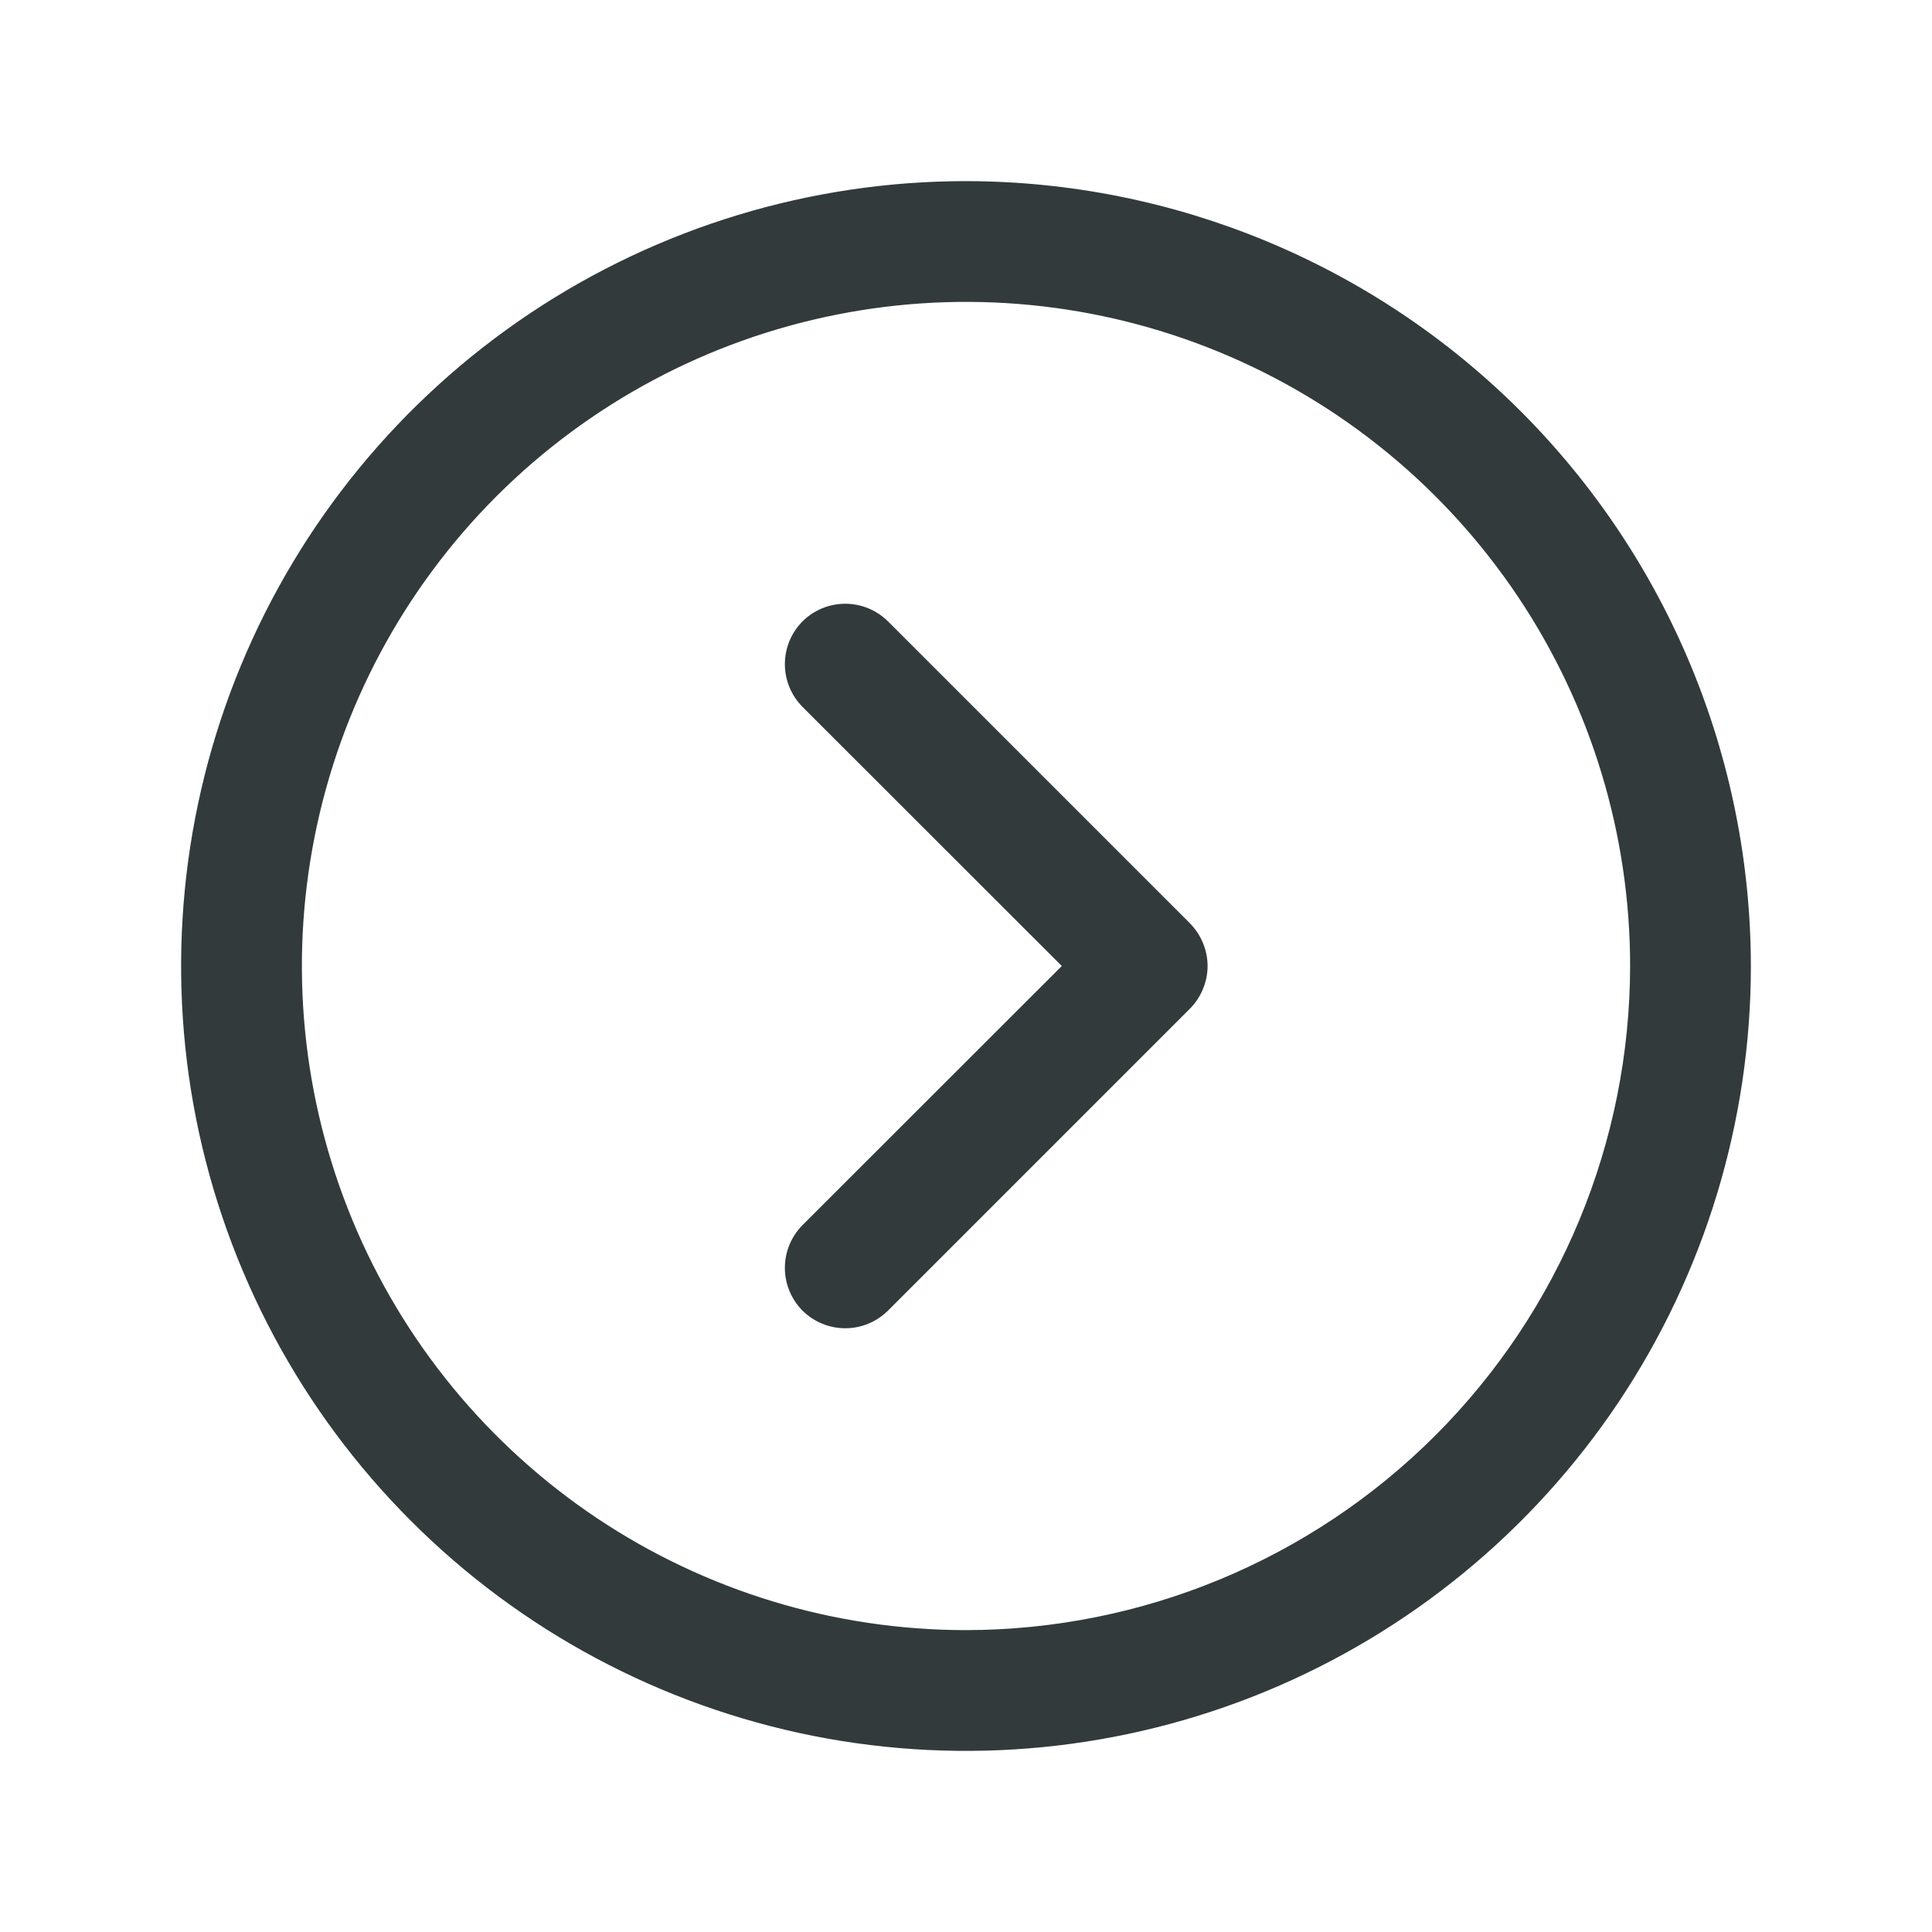
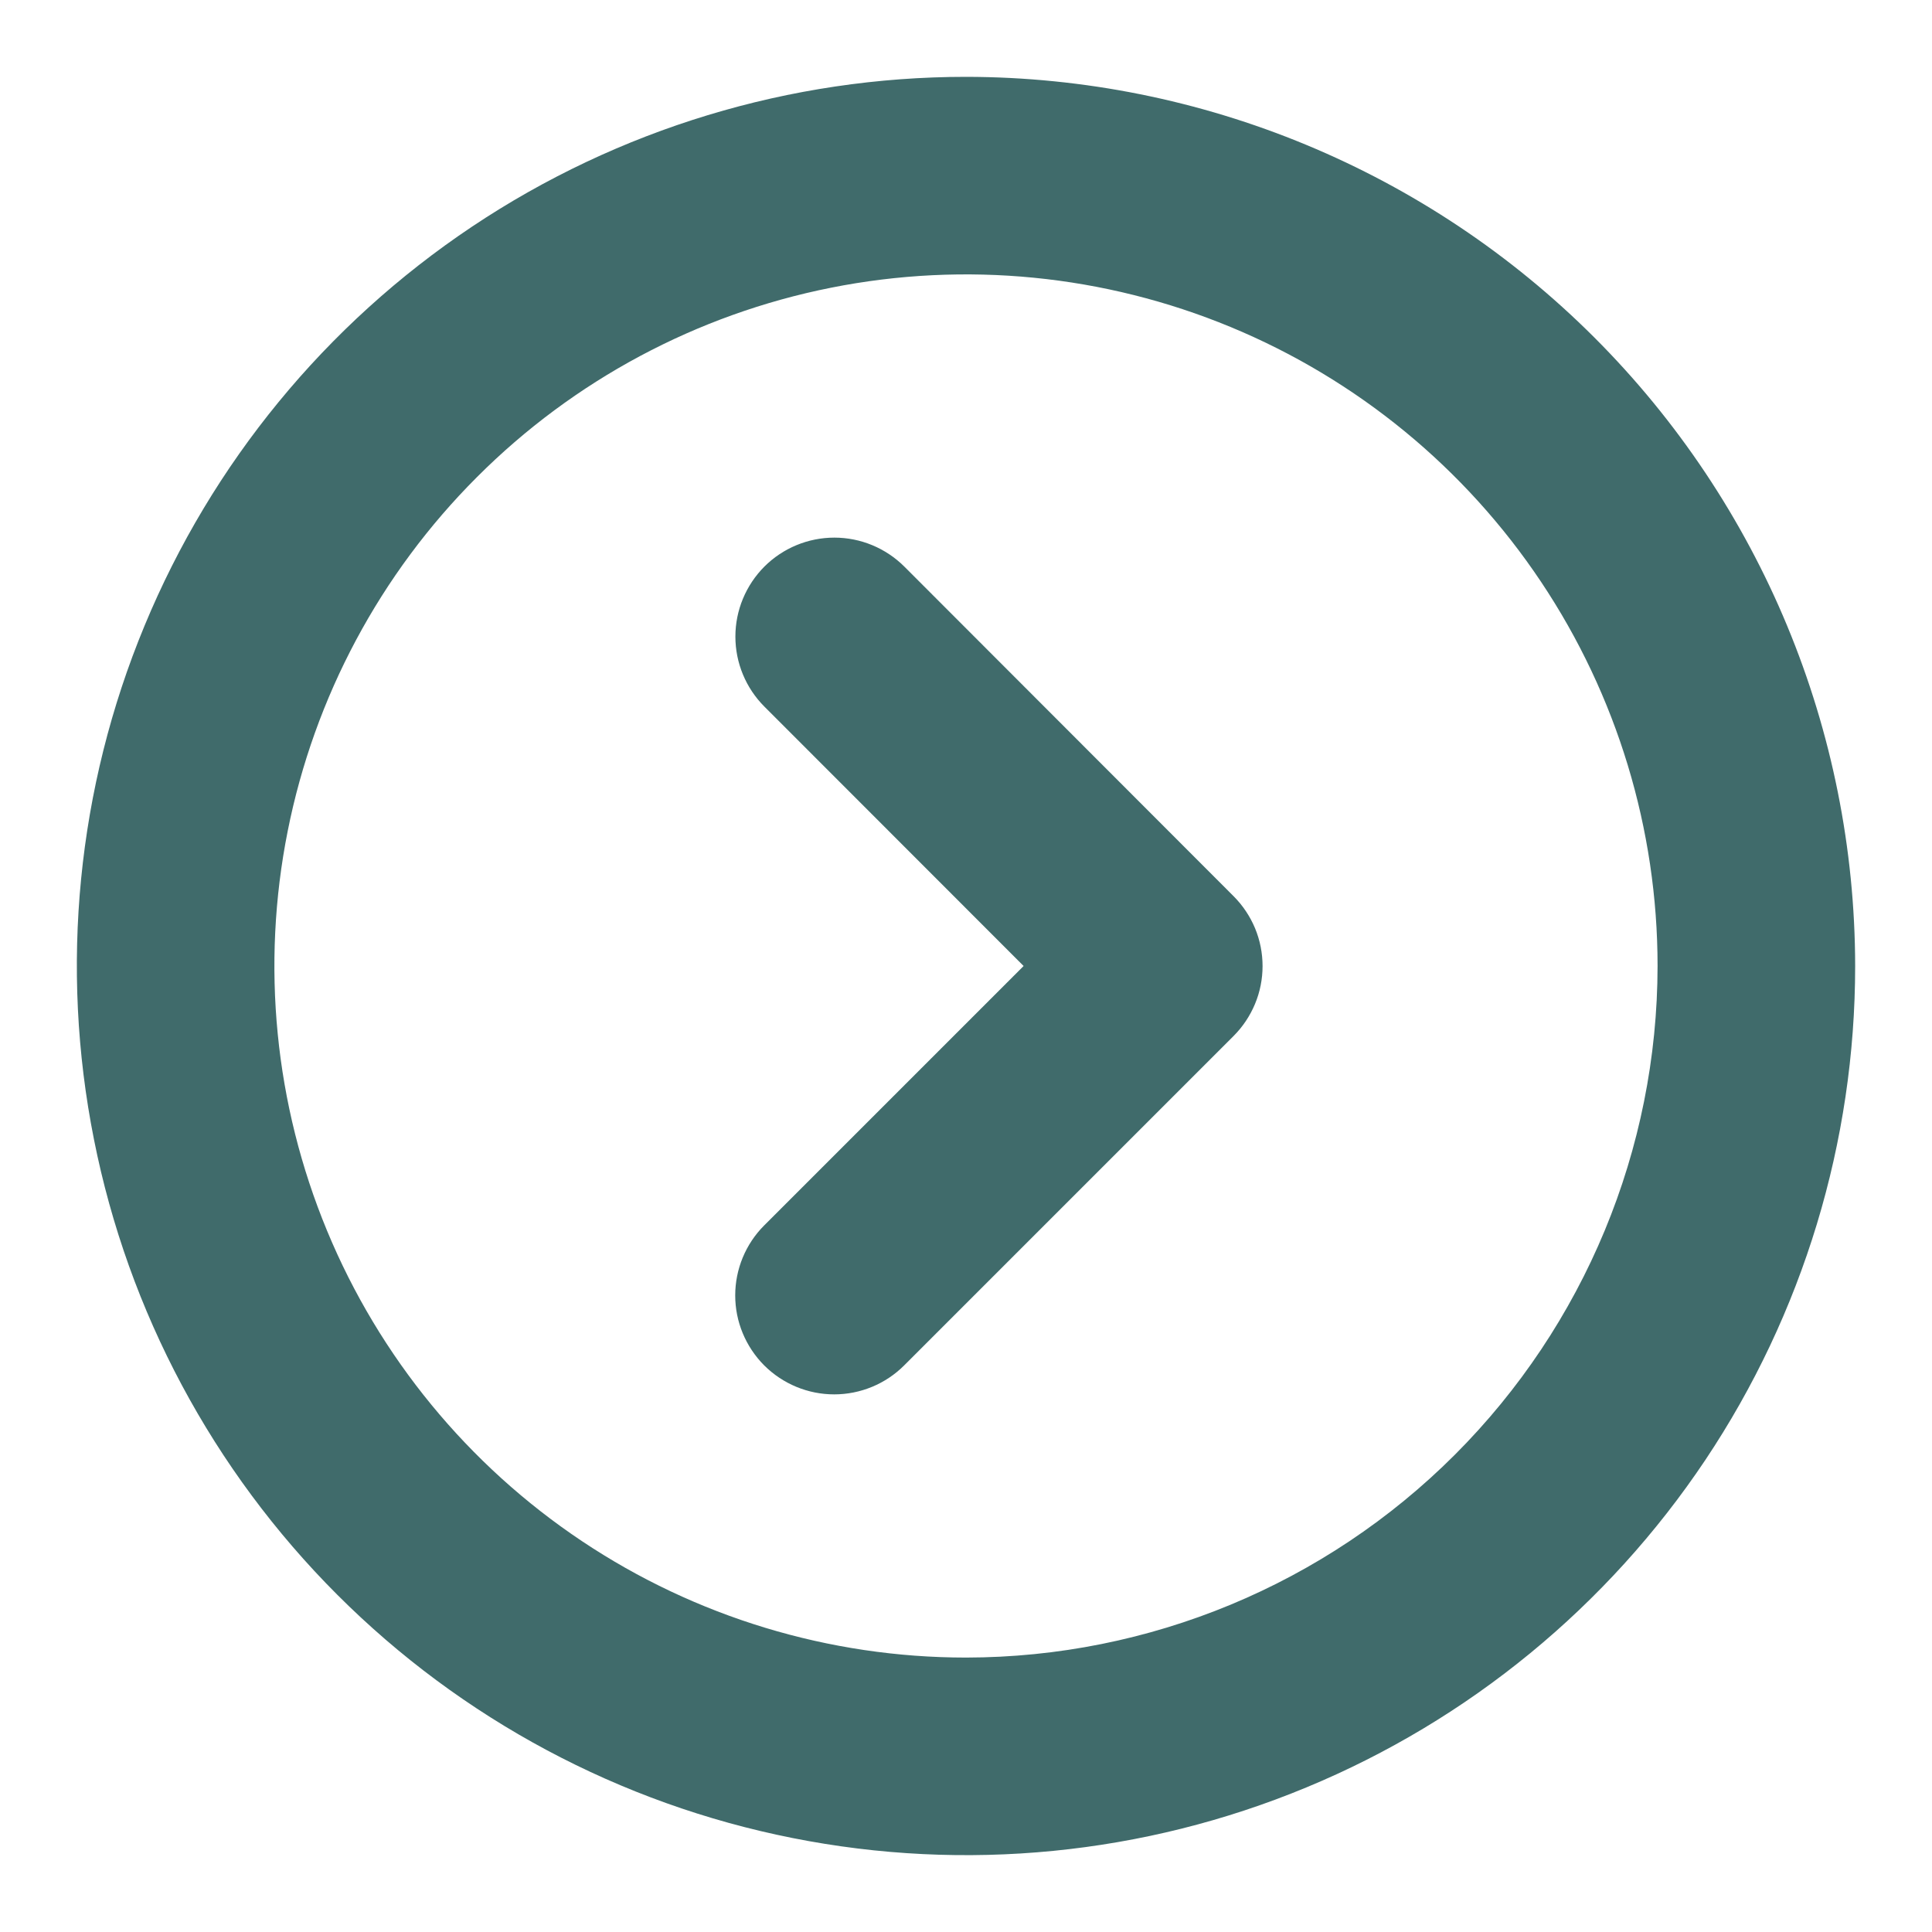
- <svg xmlns="http://www.w3.org/2000/svg" width="24" height="24" viewBox="0 0 24 24" fill="none">
-   <path d="M12 2.25C10.072 2.25 8.187 2.822 6.583 3.893C4.98 4.965 3.73 6.487 2.992 8.269C2.254 10.05 2.061 12.011 2.437 13.902C2.814 15.793 3.742 17.531 5.106 18.894C6.469 20.258 8.207 21.186 10.098 21.563C11.989 21.939 13.95 21.746 15.731 21.008C17.513 20.27 19.035 19.02 20.107 17.417C21.178 15.813 21.75 13.928 21.75 12C21.747 9.415 20.719 6.937 18.891 5.109C17.063 3.281 14.585 2.253 12 2.25ZM12 20.25C10.368 20.25 8.773 19.766 7.417 18.86C6.06 17.953 5.002 16.665 4.378 15.157C3.754 13.65 3.59 11.991 3.909 10.39C4.227 8.79 5.013 7.32 6.166 6.166C7.32 5.013 8.79 4.227 10.39 3.909C11.991 3.59 13.65 3.754 15.157 4.378C16.665 5.002 17.953 6.06 18.86 7.417C19.766 8.773 20.25 10.368 20.25 12C20.247 14.187 19.378 16.284 17.831 17.831C16.284 19.378 14.187 20.247 12 20.25ZM14.781 11.469C14.85 11.539 14.906 11.622 14.943 11.713C14.981 11.804 15.001 11.901 15.001 12C15.001 12.099 14.981 12.196 14.943 12.287C14.906 12.378 14.85 12.461 14.781 12.531L11.031 16.281C10.961 16.35 10.878 16.406 10.787 16.443C10.696 16.481 10.599 16.5 10.5 16.5C10.402 16.5 10.304 16.481 10.213 16.443C10.122 16.406 10.039 16.35 9.969 16.281C9.9 16.211 9.844 16.128 9.807 16.037C9.769 15.946 9.75 15.848 9.75 15.75C9.75 15.652 9.769 15.554 9.807 15.463C9.844 15.372 9.9 15.289 9.969 15.219L13.19 12L9.969 8.781C9.829 8.64 9.75 8.449 9.75 8.25C9.75 8.051 9.829 7.86 9.969 7.719C10.11 7.579 10.301 7.5 10.5 7.5C10.699 7.5 10.89 7.579 11.031 7.719L14.781 11.469Z" fill="#323A3B" />
+ <svg xmlns="http://www.w3.org/2000/svg" width="22" height="22" viewBox="0 0 22 22" fill="none">
+   <path d="M11 0.875C8.997 0.875 7.04 1.469 5.375 2.581C3.71 3.694 2.412 5.275 1.646 7.125C0.879 8.975 0.679 11.011 1.07 12.975C1.46 14.939 2.425 16.744 3.841 18.16C5.257 19.576 7.061 20.54 9.025 20.93C10.989 21.321 13.025 21.121 14.875 20.354C16.725 19.588 18.306 18.29 19.419 16.625C20.531 14.96 21.125 13.002 21.125 11C21.122 8.316 20.054 5.742 18.156 3.844C16.258 1.946 13.684 0.878 11 0.875ZM11 18.875C9.442 18.875 7.92 18.413 6.625 17.548C5.33 16.683 4.32 15.453 3.724 14.014C3.128 12.575 2.972 10.991 3.276 9.464C3.58 7.936 4.33 6.533 5.432 5.432C6.533 4.33 7.936 3.58 9.464 3.276C10.991 2.972 12.575 3.128 14.014 3.724C15.453 4.32 16.683 5.33 17.548 6.625C18.413 7.92 18.875 9.442 18.875 11C18.873 13.088 18.042 15.09 16.566 16.566C15.09 18.042 13.088 18.873 11 18.875ZM14.046 10.204C14.151 10.309 14.234 10.433 14.291 10.569C14.348 10.706 14.377 10.853 14.377 11.001C14.377 11.149 14.348 11.296 14.291 11.432C14.234 11.569 14.151 11.693 14.046 11.798L10.296 15.548C10.085 15.759 9.798 15.878 9.499 15.878C9.2 15.878 8.914 15.759 8.702 15.548C8.491 15.336 8.372 15.05 8.372 14.751C8.372 14.452 8.491 14.165 8.702 13.954L11.656 11L8.704 8.046C8.493 7.835 8.374 7.548 8.374 7.249C8.374 6.95 8.493 6.664 8.704 6.452C8.915 6.241 9.202 6.122 9.501 6.122C9.8 6.122 10.086 6.241 10.298 6.452L14.046 10.204Z" fill="#114646" fill-opacity="0.8" />
</svg>
